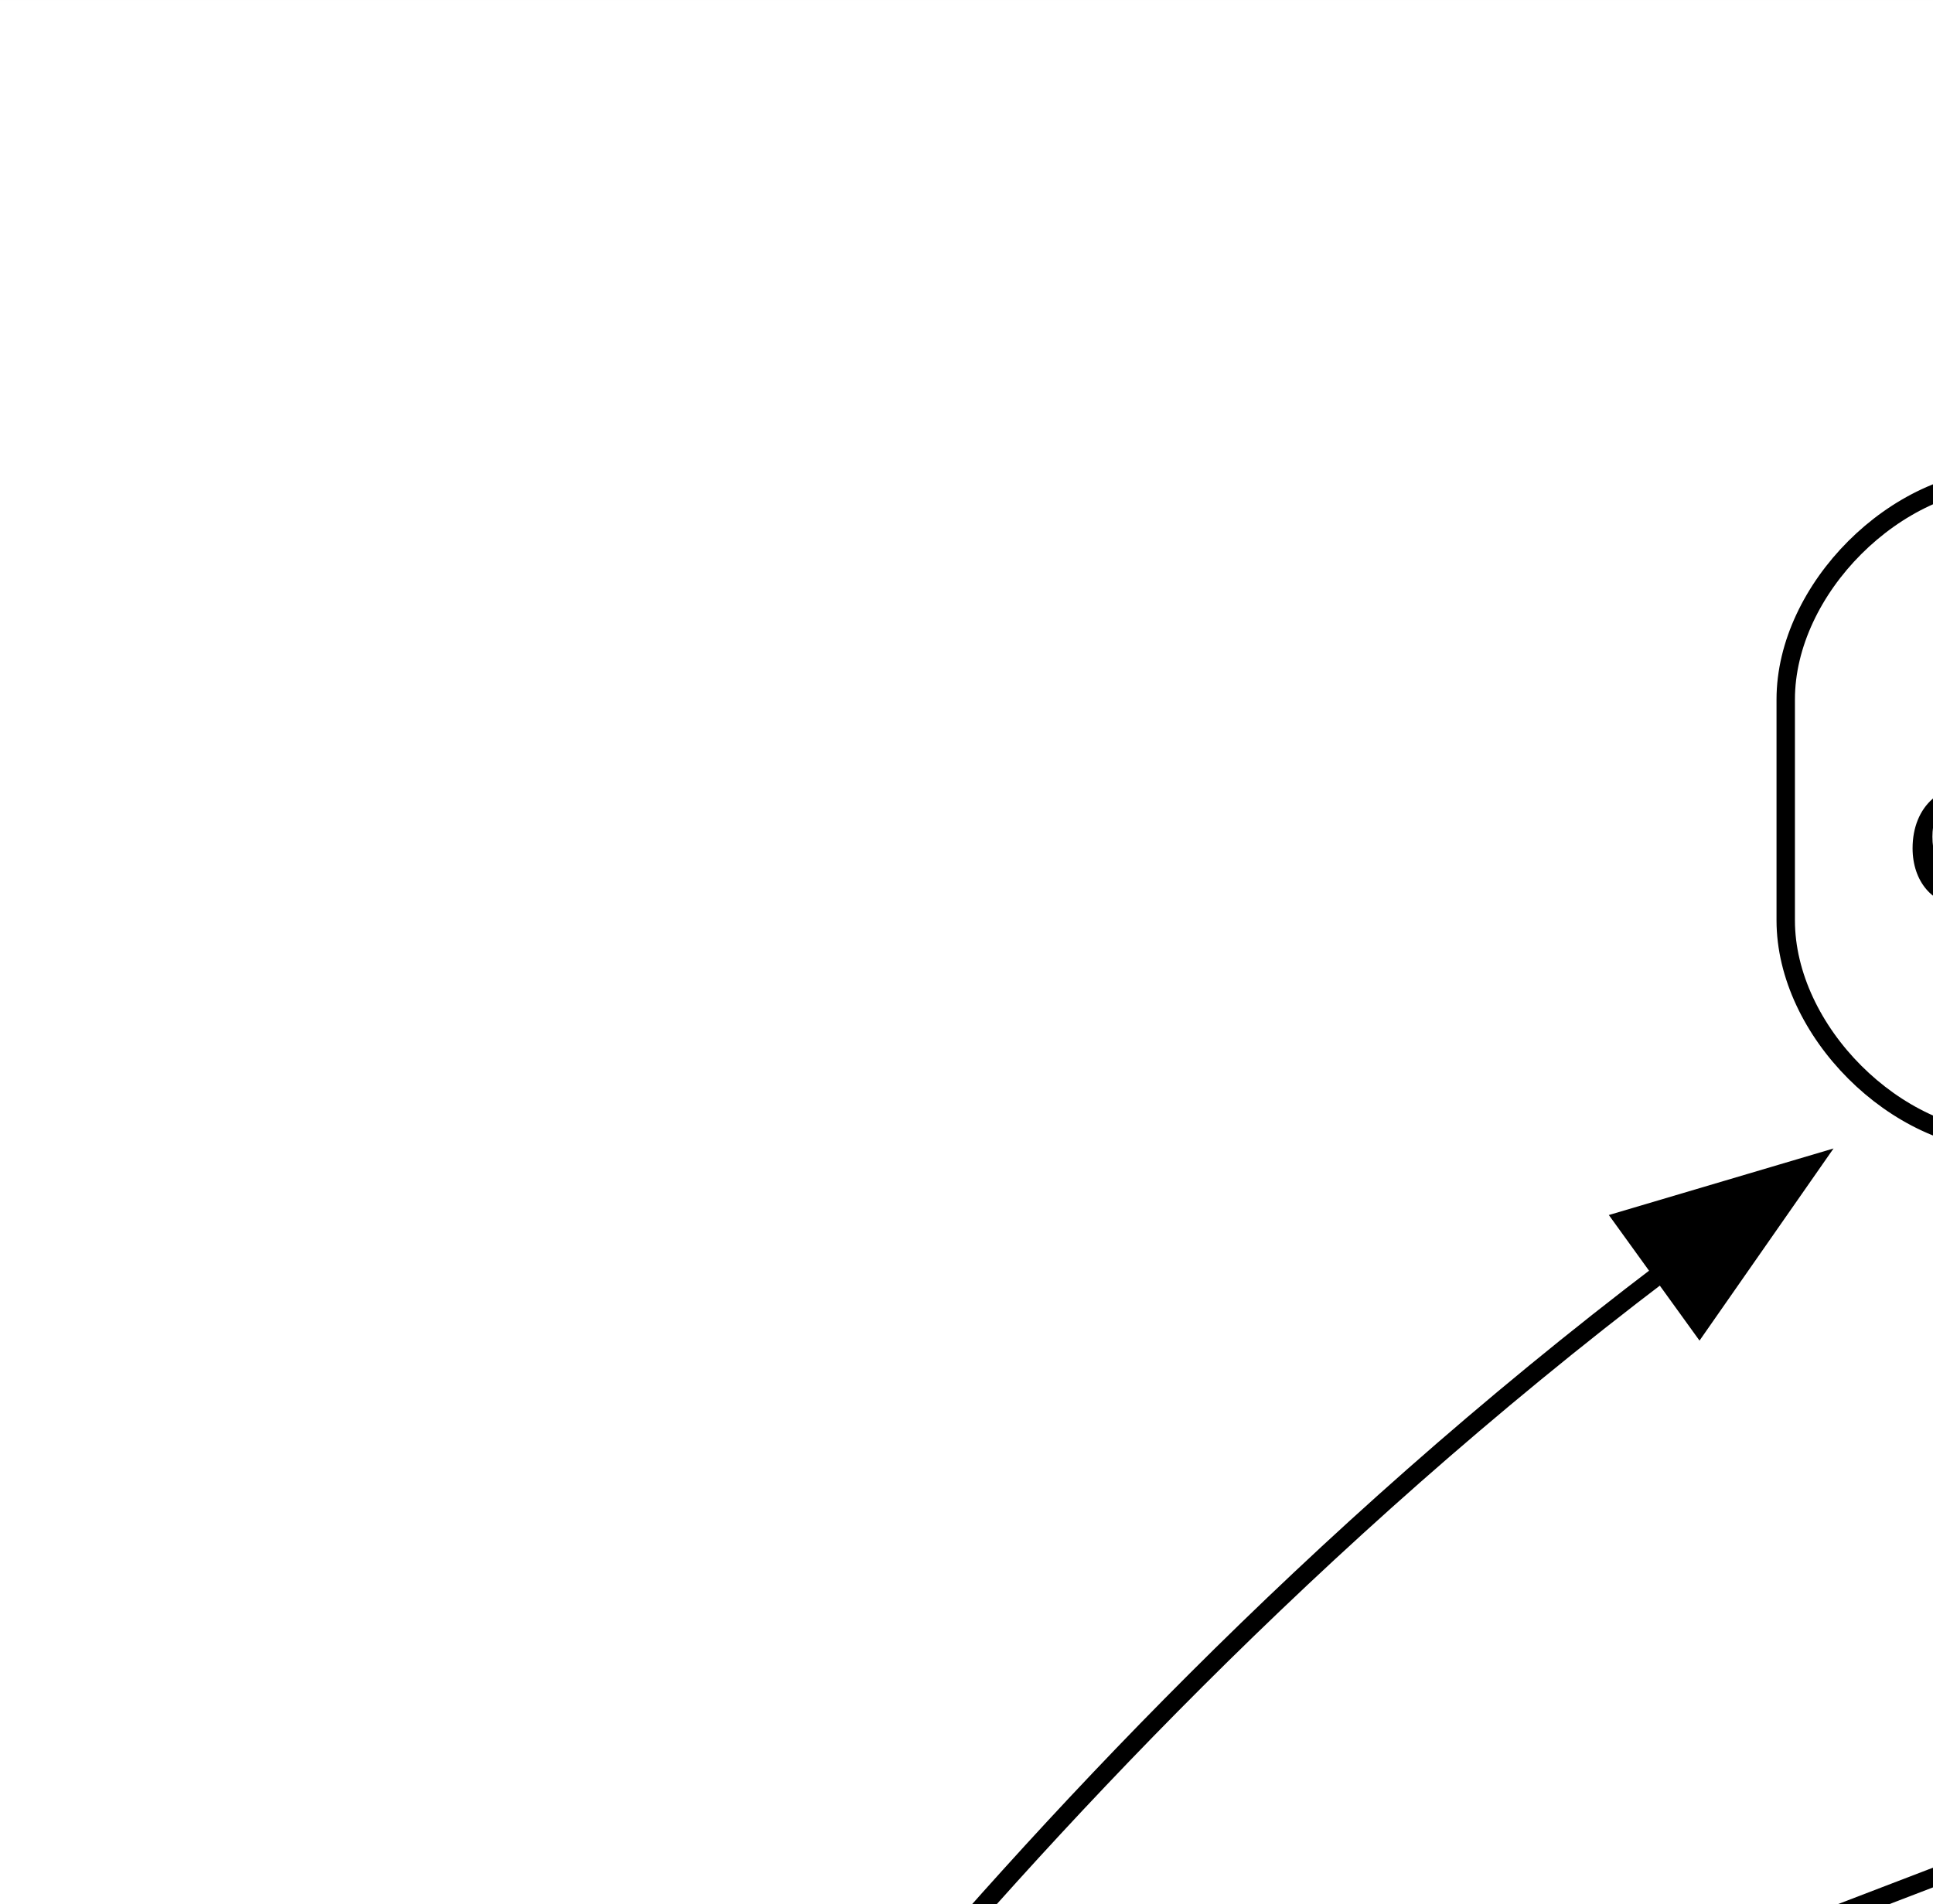
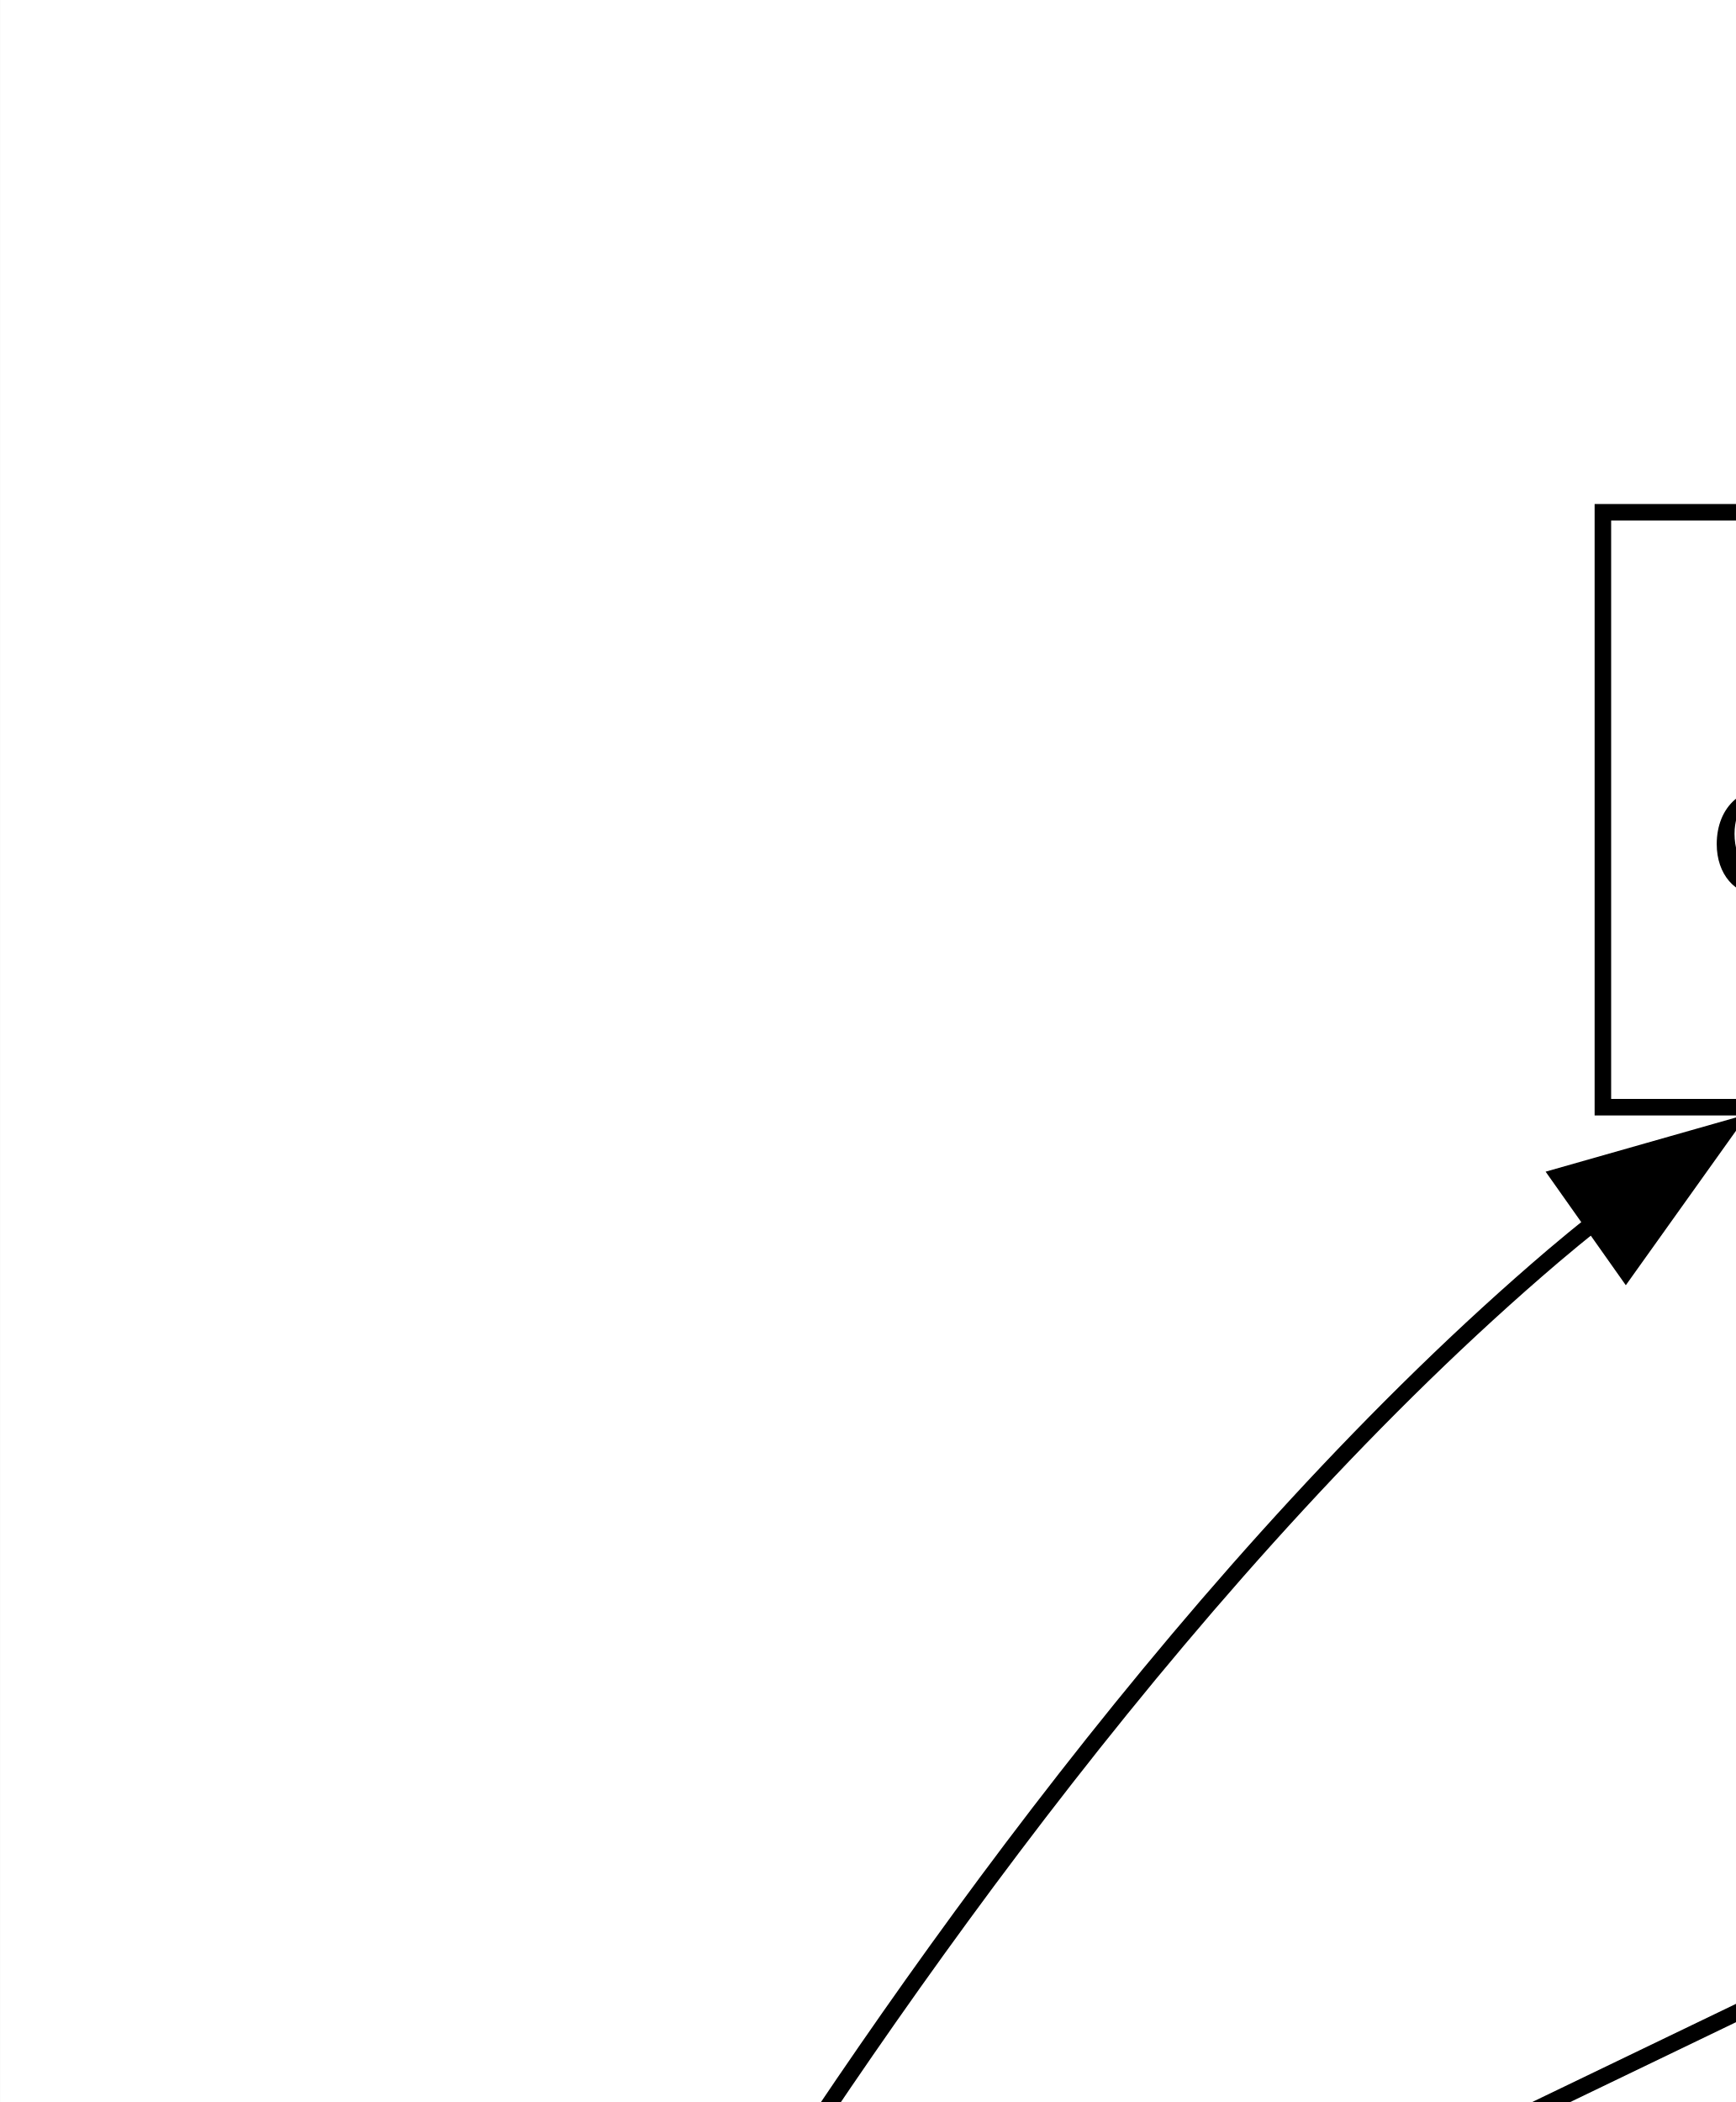
- <svg xmlns="http://www.w3.org/2000/svg" width="1823pt" height="1796pt" viewBox="0.00 0.00 437.50 431.00">
-   <g id="graph0" class="graph" transform="scale(4.16667 4.16667) rotate(0) translate(4 427)">
-     <polygon fill="white" stroke="none" points="-4,4 -4,-427 433.5,-427 433.5,4 -4,4" />
+ <svg xmlns="http://www.w3.org/2000/svg" width="1823pt" height="2208pt" viewBox="0.00 0.00 437.50 530.00">
+   <g id="graph0" class="graph" transform="scale(4.16667 4.16667) rotate(0) translate(4 526)">
+     <polygon fill="white" stroke="none" points="-4,4 -4,-526 433.5,-526 433.5,4 -4,4" />
    <g id="node1" class="node">
-       <path fill="none" stroke="black" d="M177.25,-401C177.25,-401 105,-401 105,-401 99,-401 93,-395 93,-389 93,-389 93,-377 93,-377 93,-371 99,-365 105,-365 105,-365 177.25,-365 177.25,-365 183.25,-365 189.25,-371 189.25,-377 189.25,-377 189.25,-389 189.25,-389 189.25,-395 183.25,-401 177.25,-401" />
-       <text text-anchor="middle" x="141.12" y="-377.95" font-family="Times,serif" font-size="14.00">catalogVersion</text>
+       <polygon fill="none" stroke="black" points="54,-387 0,-387 0,-351 54,-351 54,-387" />
+       <text text-anchor="middle" x="27" y="-363.95" font-family="Times,serif" font-size="14.00">.</text>
    </g>
    <g id="node2" class="node">
-       <path fill="none" stroke="black" d="M42,-315C42,-315 12,-315 12,-315 6,-315 0,-309 0,-303 0,-303 0,-291 0,-291 0,-285 6,-279 12,-279 12,-279 42,-279 42,-279 48,-279 54,-285 54,-291 54,-291 54,-303 54,-303 54,-309 48,-315 42,-315" />
-       <text text-anchor="middle" x="27" y="-291.95" font-family="Times,serif" font-size="14.00">.</text>
+       <polygon fill="none" stroke="black" points="189.25,-495 93,-495 93,-459 189.25,-459 189.25,-495" />
+       <text text-anchor="middle" x="141.12" y="-471.95" font-family="Times,serif" font-size="14.00">catalogVersion</text>
    </g>
    <g id="edge1" class="edge">
-       <path fill="none" stroke="black" d="M42.47,-315.44C52.59,-327.52 67.05,-343.28 86.38,-357.95" />
-       <polygon fill="black" stroke="black" points="84.21,-360.71 94.37,-363.72 88.31,-355.03 84.21,-360.71" />
+       <path fill="none" stroke="black" d="M38.73,-387.21C49.84,-404.91 68.57,-431.74 90,-450 90.79,-450.67 91.6,-451.34 92.43,-451.99" />
+       <polygon fill="black" stroke="black" points="90.35,-454.81 100.54,-457.71 94.39,-449.09 90.35,-454.81" />
    </g>
    <g id="node3" class="node">
-       <path fill="none" stroke="black" d="M156.12,-358C156.12,-358 126.12,-358 126.12,-358 120.12,-358 114.12,-352 114.12,-346 114.12,-346 114.12,-334 114.12,-334 114.12,-328 120.12,-322 126.12,-322 126.12,-322 156.12,-322 156.12,-322 162.12,-322 168.12,-328 168.12,-334 168.12,-334 168.12,-346 168.12,-346 168.12,-352 162.12,-358 156.12,-358" />
-       <text text-anchor="middle" x="141.12" y="-334.95" font-family="Times,serif" font-size="14.00">count</text>
+       <polygon fill="none" stroke="black" points="168.12,-441 114.12,-441 114.12,-405 168.12,-405 168.12,-441" />
+       <text text-anchor="middle" x="141.12" y="-417.95" font-family="Times,serif" font-size="14.00">count</text>
    </g>
    <g id="edge2" class="edge">
-       <path fill="none" stroke="black" d="M54.29,-307.08C68.91,-312.69 87.34,-319.76 103.36,-325.9" />
-       <polygon fill="black" stroke="black" points="102,-329.13 112.59,-329.44 104.5,-322.59 102,-329.13" />
+       <path fill="none" stroke="black" d="M54.29,-381.66C69.05,-388.77 87.69,-397.75 103.83,-405.52" />
+       <polygon fill="black" stroke="black" points="102.11,-408.58 112.64,-409.76 105.15,-402.27 102.11,-408.58" />
    </g>
    <g id="node4" class="node">
-       <path fill="none" stroke="black" d="M172.75,-315C172.75,-315 109.5,-315 109.5,-315 103.5,-315 97.5,-309 97.5,-303 97.5,-303 97.5,-291 97.5,-291 97.5,-285 103.5,-279 109.5,-279 109.5,-279 172.75,-279 172.75,-279 178.75,-279 184.75,-285 184.75,-291 184.75,-291 184.75,-303 184.75,-303 184.75,-309 178.75,-315 172.75,-315" />
-       <text text-anchor="middle" x="141.12" y="-291.95" font-family="Times,serif" font-size="14.00">dateReleased</text>
+       <polygon fill="none" stroke="black" points="184.75,-387 97.5,-387 97.5,-351 184.75,-351 184.75,-387" />
+       <text text-anchor="middle" x="141.12" y="-363.95" font-family="Times,serif" font-size="14.00">dateReleased</text>
    </g>
    <g id="edge3" class="edge">
-       <path fill="none" stroke="black" d="M54.29,-297C63.8,-297 74.92,-297 85.95,-297" />
-       <polygon fill="black" stroke="black" points="85.82,-300.5 95.82,-297 85.82,-293.5 85.82,-300.5" />
+       <path fill="none" stroke="black" d="M54.29,-369C63.8,-369 74.92,-369 85.95,-369" />
+       <polygon fill="black" stroke="black" points="85.82,-372.5 95.82,-369 85.82,-365.5 85.82,-372.5" />
    </g>
    <g id="node5" class="node">
-       <path fill="none" stroke="black" d="M156.12,-272C156.12,-272 126.12,-272 126.12,-272 120.12,-272 114.12,-266 114.12,-260 114.12,-260 114.12,-248 114.12,-248 114.12,-242 120.12,-236 126.12,-236 126.12,-236 156.12,-236 156.12,-236 162.12,-236 168.12,-242 168.12,-248 168.12,-248 168.12,-260 168.12,-260 168.12,-266 162.12,-272 156.12,-272" />
-       <text text-anchor="middle" x="141.12" y="-248.95" font-family="Times,serif" font-size="14.00">title</text>
+       <polygon fill="none" stroke="black" points="168.12,-333 114.12,-333 114.12,-297 168.12,-297 168.12,-333" />
+       <text text-anchor="middle" x="141.12" y="-309.95" font-family="Times,serif" font-size="14.00">title</text>
    </g>
    <g id="edge4" class="edge">
-       <path fill="none" stroke="black" d="M54.29,-286.92C68.91,-281.31 87.34,-274.24 103.36,-268.1" />
-       <polygon fill="black" stroke="black" points="104.5,-271.41 112.59,-264.56 102,-264.87 104.5,-271.41" />
+       <path fill="none" stroke="black" d="M54.29,-356.34C69.05,-349.23 87.69,-340.25 103.83,-332.48" />
+       <polygon fill="black" stroke="black" points="105.15,-335.73 112.64,-328.24 102.11,-329.42 105.15,-335.73" />
    </g>
    <g id="node6" class="node">
-       <path fill="none" stroke="black" d="M180.25,-229C180.25,-229 102,-229 102,-229 96,-229 90,-223 90,-217 90,-217 90,-205 90,-205 90,-199 96,-193 102,-193 102,-193 180.25,-193 180.25,-193 186.25,-193 192.25,-199 192.25,-205 192.25,-205 192.25,-217 192.25,-217 192.25,-223 186.25,-229 180.25,-229" />
-       <text text-anchor="middle" x="141.12" y="-205.95" font-family="Times,serif" font-size="14.00">vulnerabilities[]</text>
+       <polygon fill="none" stroke="black" points="192.25,-279 90,-279 90,-243 192.25,-243 192.25,-279" />
+       <text text-anchor="middle" x="141.12" y="-255.95" font-family="Times,serif" font-size="14.00">vulnerabilities[]</text>
    </g>
    <g id="edge5" class="edge">
-       <path fill="none" stroke="black" d="M42.47,-278.56C52.59,-266.48 67.05,-250.72 86.38,-236.05" />
-       <polygon fill="black" stroke="black" points="88.31,-238.97 94.37,-230.28 84.21,-233.29 88.31,-238.97" />
+       <path fill="none" stroke="black" d="M38.73,-350.79C49.84,-333.09 68.57,-306.26 90,-288 90.79,-287.33 91.6,-286.66 92.43,-286.01" />
+       <polygon fill="black" stroke="black" points="94.39,-288.91 100.54,-280.29 90.35,-283.19 94.39,-288.91" />
    </g>
    <g id="node7" class="node">
-       <path fill="none" stroke="black" d="M343.88,-423C343.88,-423 313.88,-423 313.88,-423 307.88,-423 301.88,-417 301.88,-411 301.88,-411 301.88,-399 301.88,-399 301.88,-393 307.88,-387 313.88,-387 313.88,-387 343.88,-387 343.88,-387 349.88,-387 355.88,-393 355.88,-399 355.88,-399 355.88,-411 355.88,-411 355.88,-417 349.88,-423 343.88,-423" />
-       <text text-anchor="middle" x="328.88" y="-399.95" font-family="Times,serif" font-size="14.00">cveID</text>
+       <polygon fill="none" stroke="black" points="355.88,-522 301.88,-522 301.88,-486 355.88,-486 355.88,-522" />
+       <text text-anchor="middle" x="328.88" y="-498.95" font-family="Times,serif" font-size="14.00">cveID</text>
    </g>
    <g id="edge6" class="edge">
-       <path fill="none" stroke="black" d="M188.7,-229.29C189.96,-230.45 191.15,-231.69 192.25,-233 236.23,-285.6 179.33,-334.96 228.25,-383 244.38,-398.84 269.2,-404.36 290.03,-405.9" />
-       <polygon fill="black" stroke="black" points="289.76,-409.39 299.91,-406.33 290.07,-402.4 289.76,-409.39" />
+       <path fill="none" stroke="black" d="M183.97,-279.42C187.08,-281.96 189.91,-284.81 192.25,-288 242.8,-356.97 170.14,-414.27 228.25,-477 243.97,-493.97 269.17,-500.69 290.29,-503.18" />
+       <polygon fill="black" stroke="black" points="289.74,-506.65 300.01,-504.04 290.36,-499.68 289.74,-506.65" />
    </g>
    <g id="node8" class="node">
-       <path fill="none" stroke="black" d="M354.12,-380C354.12,-380 303.62,-380 303.62,-380 297.62,-380 291.62,-374 291.62,-368 291.62,-368 291.62,-356 291.62,-356 291.62,-350 297.62,-344 303.62,-344 303.62,-344 354.12,-344 354.12,-344 360.12,-344 366.12,-350 366.12,-356 366.12,-356 366.12,-368 366.12,-368 366.12,-374 360.12,-380 354.12,-380" />
-       <text text-anchor="middle" x="328.88" y="-356.95" font-family="Times,serif" font-size="14.00">dateAdded</text>
+       <polygon fill="none" stroke="black" points="366.12,-468 291.62,-468 291.62,-432 366.12,-432 366.12,-468" />
+       <text text-anchor="middle" x="328.88" y="-444.95" font-family="Times,serif" font-size="14.00">dateAdded</text>
    </g>
    <g id="edge7" class="edge">
-       <path fill="none" stroke="black" d="M188.55,-229.42C189.86,-230.54 191.1,-231.74 192.25,-233 226.12,-270.02 190.92,-306.47 228.25,-340 242.26,-352.58 261.82,-358.51 279.9,-361.14" />
-       <polygon fill="black" stroke="black" points="279.37,-364.6 289.69,-362.23 280.14,-357.64 279.37,-364.6" />
+       <path fill="none" stroke="black" d="M183.25,-279.23C186.6,-281.83 189.68,-284.74 192.25,-288 230.75,-336.72 184.43,-379 228.25,-423 241.86,-436.67 261.65,-443.62 280,-447.08" />
+       <polygon fill="black" stroke="black" points="279.26,-450.51 289.68,-448.58 280.34,-443.59 279.26,-450.51" />
    </g>
    <g id="node9" class="node">
-       <path fill="none" stroke="black" d="M347.38,-337C347.38,-337 310.38,-337 310.38,-337 304.38,-337 298.38,-331 298.38,-325 298.38,-325 298.38,-313 298.38,-313 298.38,-307 304.38,-301 310.38,-301 310.38,-301 347.38,-301 347.38,-301 353.38,-301 359.38,-307 359.38,-313 359.38,-313 359.38,-325 359.38,-325 359.38,-331 353.38,-337 347.38,-337" />
-       <text text-anchor="middle" x="328.88" y="-313.95" font-family="Times,serif" font-size="14.00">dueDate</text>
+       <polygon fill="none" stroke="black" points="359.38,-414 298.38,-414 298.38,-378 359.38,-378 359.38,-414" />
+       <text text-anchor="middle" x="328.88" y="-390.95" font-family="Times,serif" font-size="14.00">dueDate</text>
    </g>
    <g id="edge8" class="edge">
-       <path fill="none" stroke="black" d="M187.79,-229.36C189.35,-230.51 190.84,-231.72 192.25,-233 216.44,-254.91 202.03,-277.57 228.25,-297 245.06,-309.46 267.58,-315.11 286.95,-317.57" />
-       <polygon fill="black" stroke="black" points="286.42,-321.04 296.72,-318.56 287.12,-314.07 286.42,-321.04" />
+       <path fill="none" stroke="black" d="M182.23,-279.32C185.87,-281.92 189.29,-284.81 192.25,-288 219.03,-316.89 198.34,-343.36 228.25,-369 244.51,-382.94 267.31,-389.75 286.99,-393.05" />
+       <polygon fill="black" stroke="black" points="286.26,-396.48 296.65,-394.4 287.23,-389.55 286.26,-396.48" />
    </g>
    <g id="node10" class="node">
-       <path fill="none" stroke="black" d="M417.5,-294C417.5,-294 240.25,-294 240.25,-294 234.25,-294 228.25,-288 228.25,-282 228.25,-282 228.25,-270 228.25,-270 228.25,-264 234.25,-258 240.25,-258 240.25,-258 417.5,-258 417.5,-258 423.5,-258 429.5,-264 429.5,-270 429.5,-270 429.5,-282 429.5,-282 429.5,-288 423.5,-294 417.5,-294" />
-       <text text-anchor="middle" x="328.88" y="-270.95" font-family="Times,serif" font-size="14.00">knownRansomwareCampaignUse</text>
+       <polygon fill="none" stroke="black" points="429.5,-360 228.25,-360 228.25,-324 429.5,-324 429.5,-360" />
+       <text text-anchor="middle" x="328.88" y="-336.95" font-family="Times,serif" font-size="14.00">knownRansomwareCampaignUse</text>
    </g>
    <g id="edge9" class="edge">
-       <path fill="none" stroke="black" d="M184.94,-229.4C187.43,-230.59 189.88,-231.79 192.25,-233 206.31,-240.16 210.02,-245.46 227.57,-253.26" />
-       <polygon fill="black" stroke="black" points="226.15,-256.46 236.73,-257.01 228.8,-249.98 226.15,-256.46" />
+       <path fill="none" stroke="black" d="M177.83,-279.38C182.74,-282.16 187.67,-285.07 192.25,-288 209.1,-298.77 210.28,-306.23 228.25,-315 231.51,-316.59 234.88,-318.1 238.32,-319.53" />
+       <polygon fill="black" stroke="black" points="236.81,-322.7 247.39,-323.04 239.33,-316.17 236.81,-322.7" />
    </g>
    <g id="node11" class="node">
-       <path fill="none" stroke="black" d="M343.88,-251C343.88,-251 313.88,-251 313.88,-251 307.88,-251 301.88,-245 301.88,-239 301.88,-239 301.88,-227 301.88,-227 301.88,-221 307.88,-215 313.88,-215 313.88,-215 343.88,-215 343.88,-215 349.88,-215 355.88,-221 355.88,-227 355.88,-227 355.88,-239 355.88,-239 355.88,-245 349.88,-251 343.88,-251" />
-       <text text-anchor="middle" x="328.88" y="-227.95" font-family="Times,serif" font-size="14.00">notes</text>
+       <polygon fill="none" stroke="black" points="355.88,-306 301.88,-306 301.88,-270 355.88,-270 355.88,-306" />
+       <text text-anchor="middle" x="328.88" y="-282.95" font-family="Times,serif" font-size="14.00">notes</text>
    </g>
    <g id="edge10" class="edge">
-       <path fill="none" stroke="black" d="M192.39,-216.95C223.23,-220.61 262.06,-225.21 290.24,-228.54" />
-       <polygon fill="black" stroke="black" points="289.77,-232.01 300.11,-229.71 290.59,-225.06 289.77,-232.01" />
+       <path fill="none" stroke="black" d="M192.39,-268.31C223.23,-272.79 262.06,-278.43 290.24,-282.53" />
+       <polygon fill="black" stroke="black" points="289.72,-285.99 300.11,-283.96 290.72,-279.06 289.72,-285.99" />
    </g>
    <g id="node12" class="node">
-       <path fill="none" stroke="black" d="M345.5,-208C345.5,-208 312.25,-208 312.25,-208 306.25,-208 300.25,-202 300.25,-196 300.25,-196 300.25,-184 300.25,-184 300.25,-178 306.25,-172 312.25,-172 312.25,-172 345.5,-172 345.5,-172 351.5,-172 357.5,-178 357.5,-184 357.5,-184 357.5,-196 357.5,-196 357.5,-202 351.5,-208 345.5,-208" />
-       <text text-anchor="middle" x="328.88" y="-184.95" font-family="Times,serif" font-size="14.00">product</text>
+       <polygon fill="none" stroke="black" points="357.5,-252 300.25,-252 300.25,-216 357.5,-216 357.5,-252" />
+       <text text-anchor="middle" x="328.88" y="-228.95" font-family="Times,serif" font-size="14.00">product</text>
    </g>
    <g id="edge11" class="edge">
-       <path fill="none" stroke="black" d="M192.39,-205.32C222.57,-201.91 260.41,-197.63 288.42,-194.46" />
-       <polygon fill="black" stroke="black" points="288.73,-197.95 298.27,-193.35 287.94,-190.99 288.73,-197.95" />
+       <path fill="none" stroke="black" d="M192.39,-253.69C222.57,-249.31 260.41,-243.81 288.42,-239.73" />
+       <polygon fill="black" stroke="black" points="288.89,-243.2 298.28,-238.3 287.88,-236.28 288.89,-243.2" />
    </g>
    <g id="node13" class="node">
-       <path fill="none" stroke="black" d="M365.75,-165C365.75,-165 292,-165 292,-165 286,-165 280,-159 280,-153 280,-153 280,-141 280,-141 280,-135 286,-129 292,-129 292,-129 365.75,-129 365.75,-129 371.75,-129 377.75,-135 377.75,-141 377.75,-141 377.75,-153 377.75,-153 377.75,-159 371.75,-165 365.75,-165" />
-       <text text-anchor="middle" x="328.88" y="-141.95" font-family="Times,serif" font-size="14.00">requiredAction</text>
+       <polygon fill="none" stroke="black" points="377.75,-198 280,-198 280,-162 377.75,-162 377.75,-198" />
+       <text text-anchor="middle" x="328.88" y="-174.95" font-family="Times,serif" font-size="14.00">requiredAction</text>
    </g>
    <g id="edge12" class="edge">
-       <path fill="none" stroke="black" d="M175.29,-192.54C190.97,-184.41 210.19,-175.3 228.25,-169 241.06,-164.53 255.11,-160.77 268.53,-157.69" />
-       <polygon fill="black" stroke="black" points="269.1,-161.15 278.12,-155.59 267.61,-154.31 269.1,-161.15" />
+       <path fill="none" stroke="black" d="M167.03,-242.61C183.66,-231.04 206.42,-216.55 228.25,-207 241.01,-201.42 255.21,-196.74 268.79,-192.92" />
+       <polygon fill="black" stroke="black" points="269.29,-196.41 278.05,-190.44 267.48,-189.65 269.29,-196.41" />
    </g>
    <g id="node14" class="node">
-       <path fill="none" stroke="black" d="M369.88,-122C369.88,-122 287.88,-122 287.88,-122 281.88,-122 275.88,-116 275.88,-110 275.88,-110 275.88,-98 275.88,-98 275.88,-92 281.88,-86 287.88,-86 287.88,-86 369.88,-86 369.88,-86 375.88,-86 381.88,-92 381.88,-98 381.88,-98 381.88,-110 381.88,-110 381.88,-116 375.88,-122 369.88,-122" />
-       <text text-anchor="middle" x="328.88" y="-98.95" font-family="Times,serif" font-size="14.00">shortDescription</text>
+       <polygon fill="none" stroke="black" points="381.88,-144 275.88,-144 275.88,-108 381.88,-108 381.88,-144" />
+       <text text-anchor="middle" x="328.88" y="-120.95" font-family="Times,serif" font-size="14.00">shortDescription</text>
    </g>
    <g id="edge13" class="edge">
-       <path fill="none" stroke="black" d="M155.49,-192.69C170.82,-173.08 197.8,-142.56 228.25,-126 239.38,-119.95 252.07,-115.56 264.58,-112.38" />
-       <polygon fill="black" stroke="black" points="265.04,-115.86 274.01,-110.22 263.48,-109.04 265.04,-115.86" />
+       <path fill="none" stroke="black" d="M151.76,-242.74C165.49,-218.53 192.97,-176.17 228.25,-153 239.14,-145.85 251.88,-140.58 264.54,-136.7" />
+       <polygon fill="black" stroke="black" points="265.43,-140.09 274.14,-134.05 263.57,-133.34 265.43,-140.09" />
    </g>
    <g id="node15" class="node">
-       <path fill="none" stroke="black" d="M362.75,-79C362.75,-79 295,-79 295,-79 289,-79 283,-73 283,-67 283,-67 283,-55 283,-55 283,-49 289,-43 295,-43 295,-43 362.75,-43 362.75,-43 368.75,-43 374.75,-49 374.75,-55 374.75,-55 374.75,-67 374.75,-67 374.75,-73 368.75,-79 362.75,-79" />
-       <text text-anchor="middle" x="328.88" y="-55.95" font-family="Times,serif" font-size="14.00">vendorProject</text>
+       <polygon fill="none" stroke="black" points="374.75,-90 283,-90 283,-54 374.75,-54 374.75,-90" />
+       <text text-anchor="middle" x="328.88" y="-66.95" font-family="Times,serif" font-size="14.00">vendorProject</text>
    </g>
    <g id="edge14" class="edge">
-       <path fill="none" stroke="black" d="M149.06,-192.9C160.85,-164.73 187.52,-110.74 228.25,-83 240.91,-74.38 256.38,-69.07 271.32,-65.82" />
-       <polygon fill="black" stroke="black" points="271.91,-69.27 281.1,-64 270.63,-62.39 271.91,-69.27" />
+       <path fill="none" stroke="black" d="M146.69,-242.58C156.03,-208.82 180.57,-137.04 228.25,-99 240.65,-89.11 256.38,-82.83 271.67,-78.85" />
+       <polygon fill="black" stroke="black" points="272.22,-82.31 281.18,-76.67 270.66,-75.49 272.22,-82.31" />
    </g>
    <g id="node16" class="node">
-       <path fill="none" stroke="black" d="M375.88,-36C375.88,-36 281.88,-36 281.88,-36 275.88,-36 269.88,-30 269.88,-24 269.88,-24 269.88,-12 269.88,-12 269.88,-6 275.88,0 281.88,0 281.88,0 375.88,0 375.88,0 381.88,0 387.88,-6 387.88,-12 387.88,-12 387.88,-24 387.88,-24 387.88,-30 381.88,-36 375.88,-36" />
+       <polygon fill="none" stroke="black" points="387.88,-36 269.88,-36 269.88,0 387.88,0 387.88,-36" />
      <text text-anchor="middle" x="328.88" y="-12.95" font-family="Times,serif" font-size="14.00">vulnerabilityName</text>
    </g>
    <g id="edge15" class="edge">
-       <path fill="none" stroke="black" d="M145.87,-192.73C154.13,-157.37 177.34,-79.58 228.25,-40 237.11,-33.11 247.69,-28.28 258.6,-24.92" />
-       <polygon fill="black" stroke="black" points="259.32,-28.35 268.09,-22.41 257.53,-21.58 259.32,-28.35" />
+       <path fill="none" stroke="black" d="M143.99,-242.54C149.22,-200.85 167.83,-98.86 228.25,-45 236.92,-37.27 247.58,-31.73 258.67,-27.76" />
+       <polygon fill="black" stroke="black" points="259.44,-31.18 267.94,-24.86 257.35,-24.5 259.44,-31.18" />
    </g>
  </g>
</svg>
